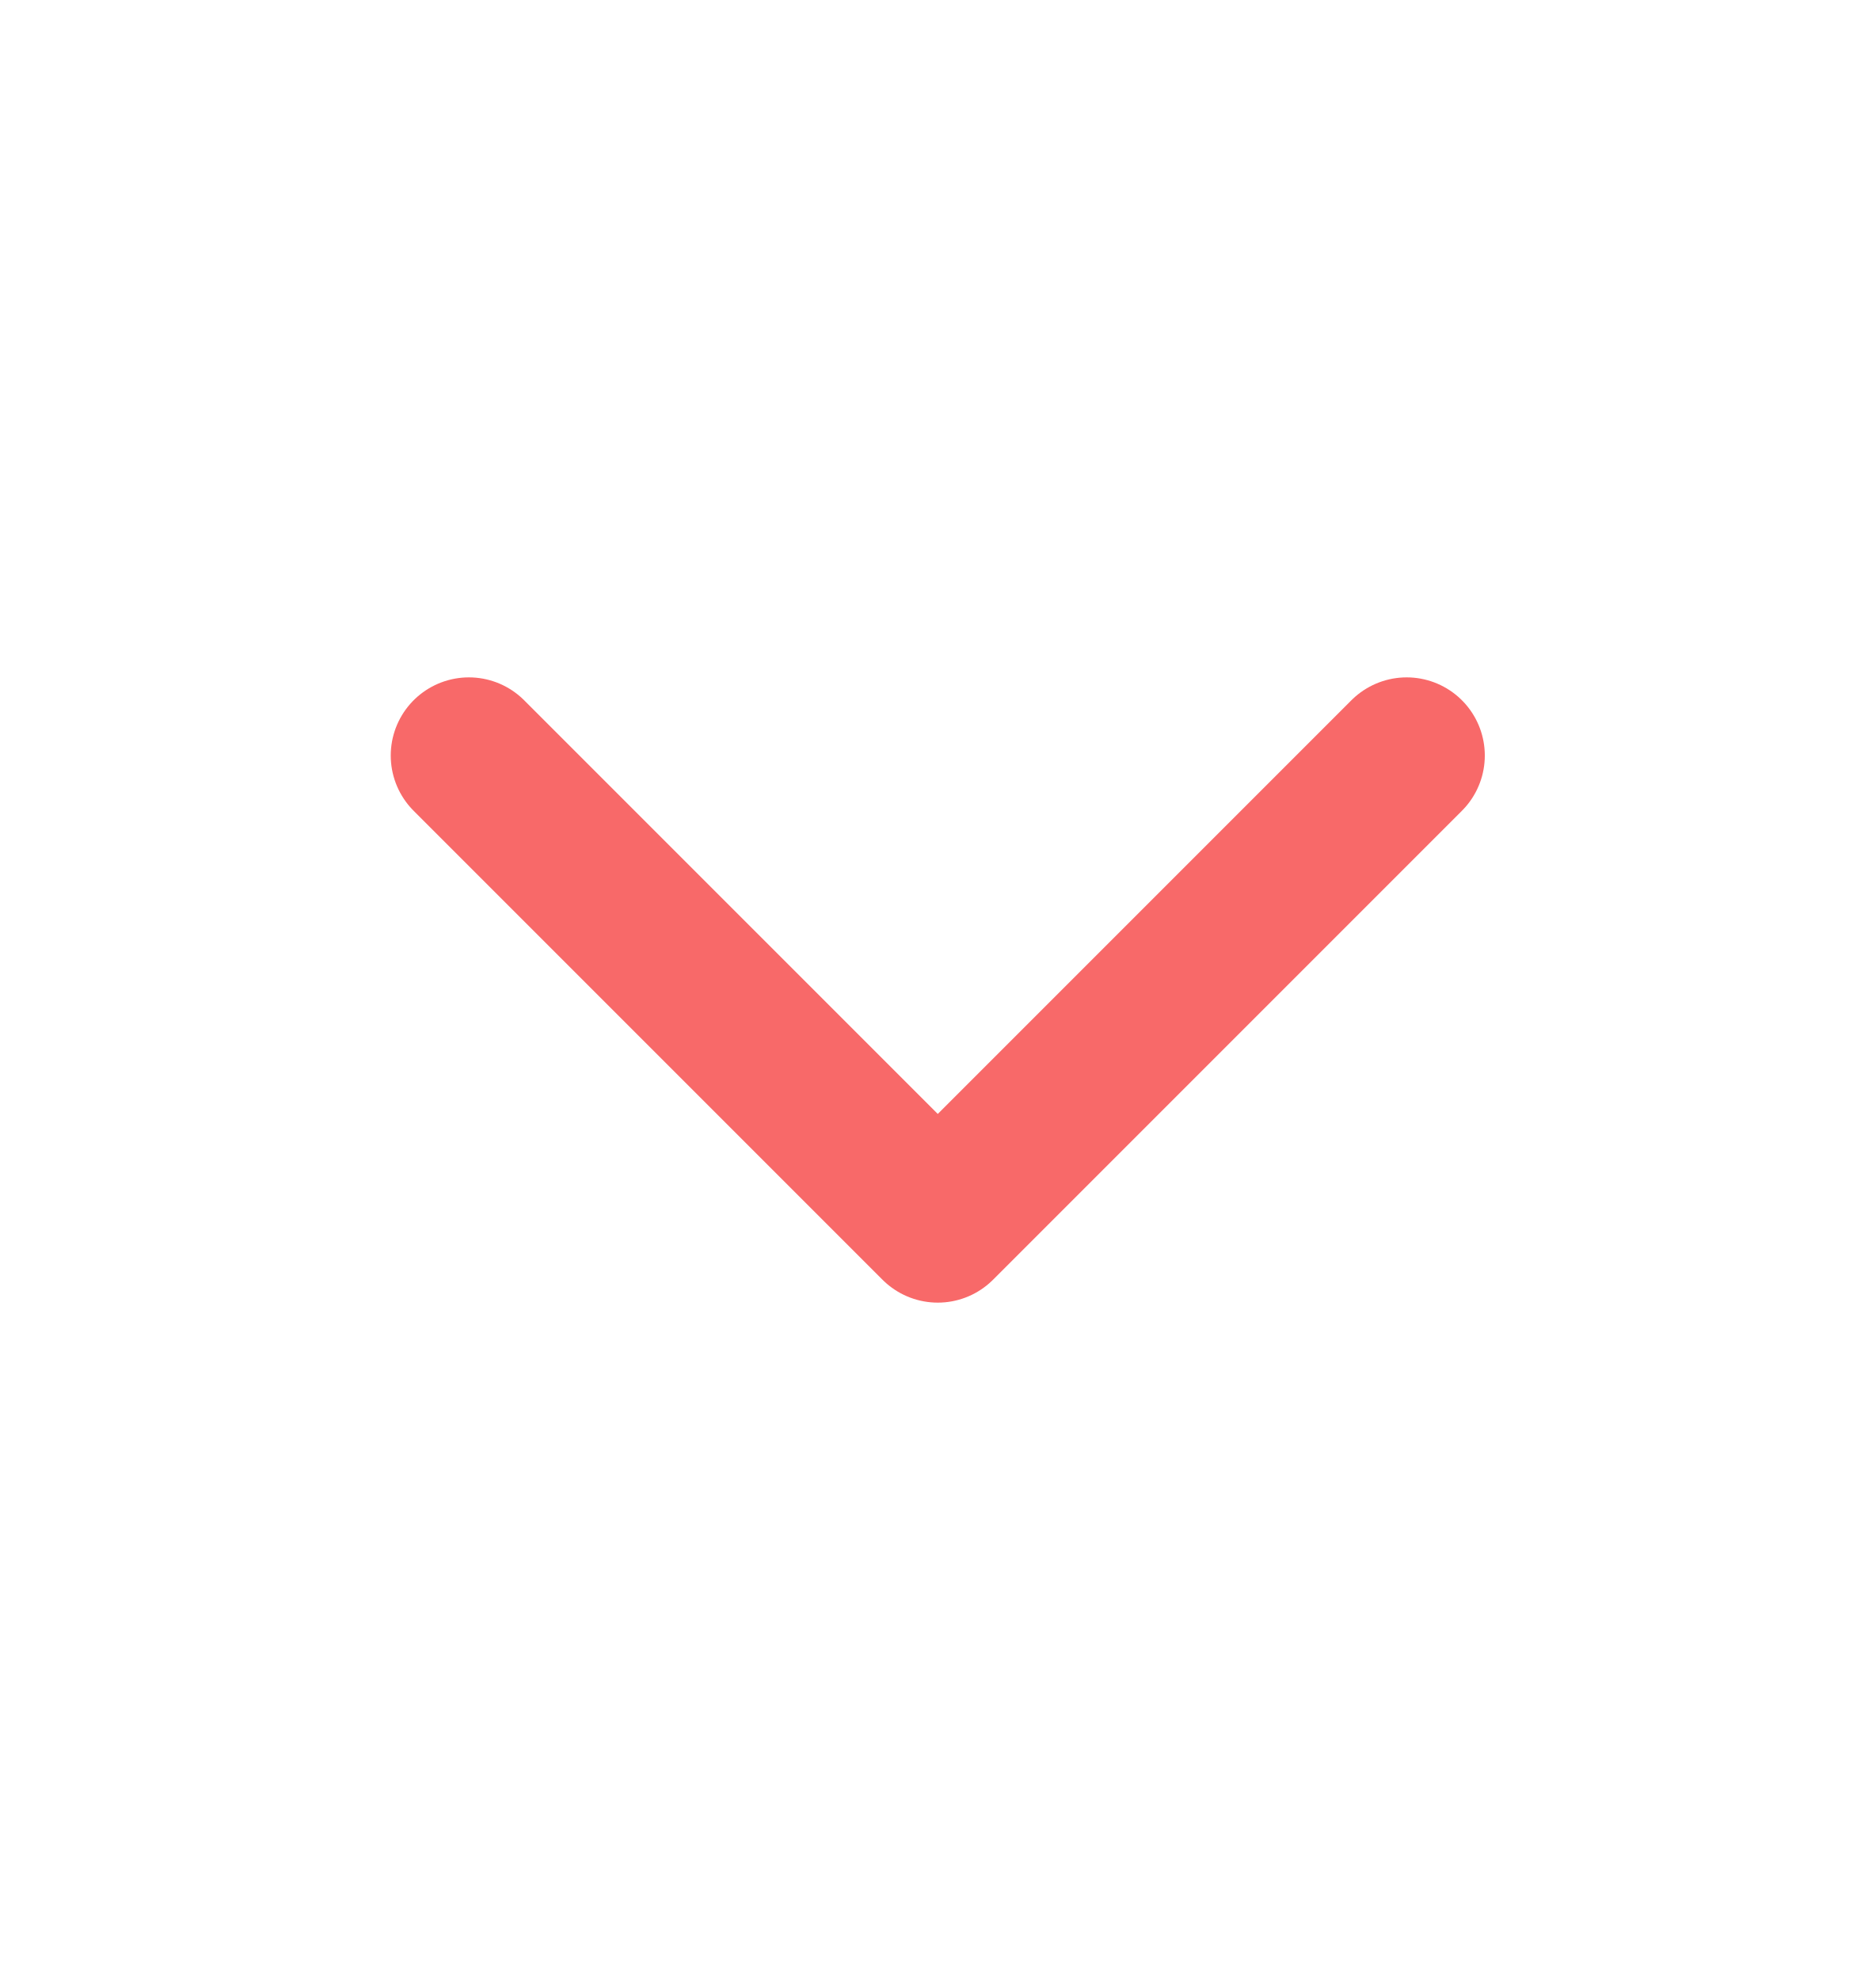
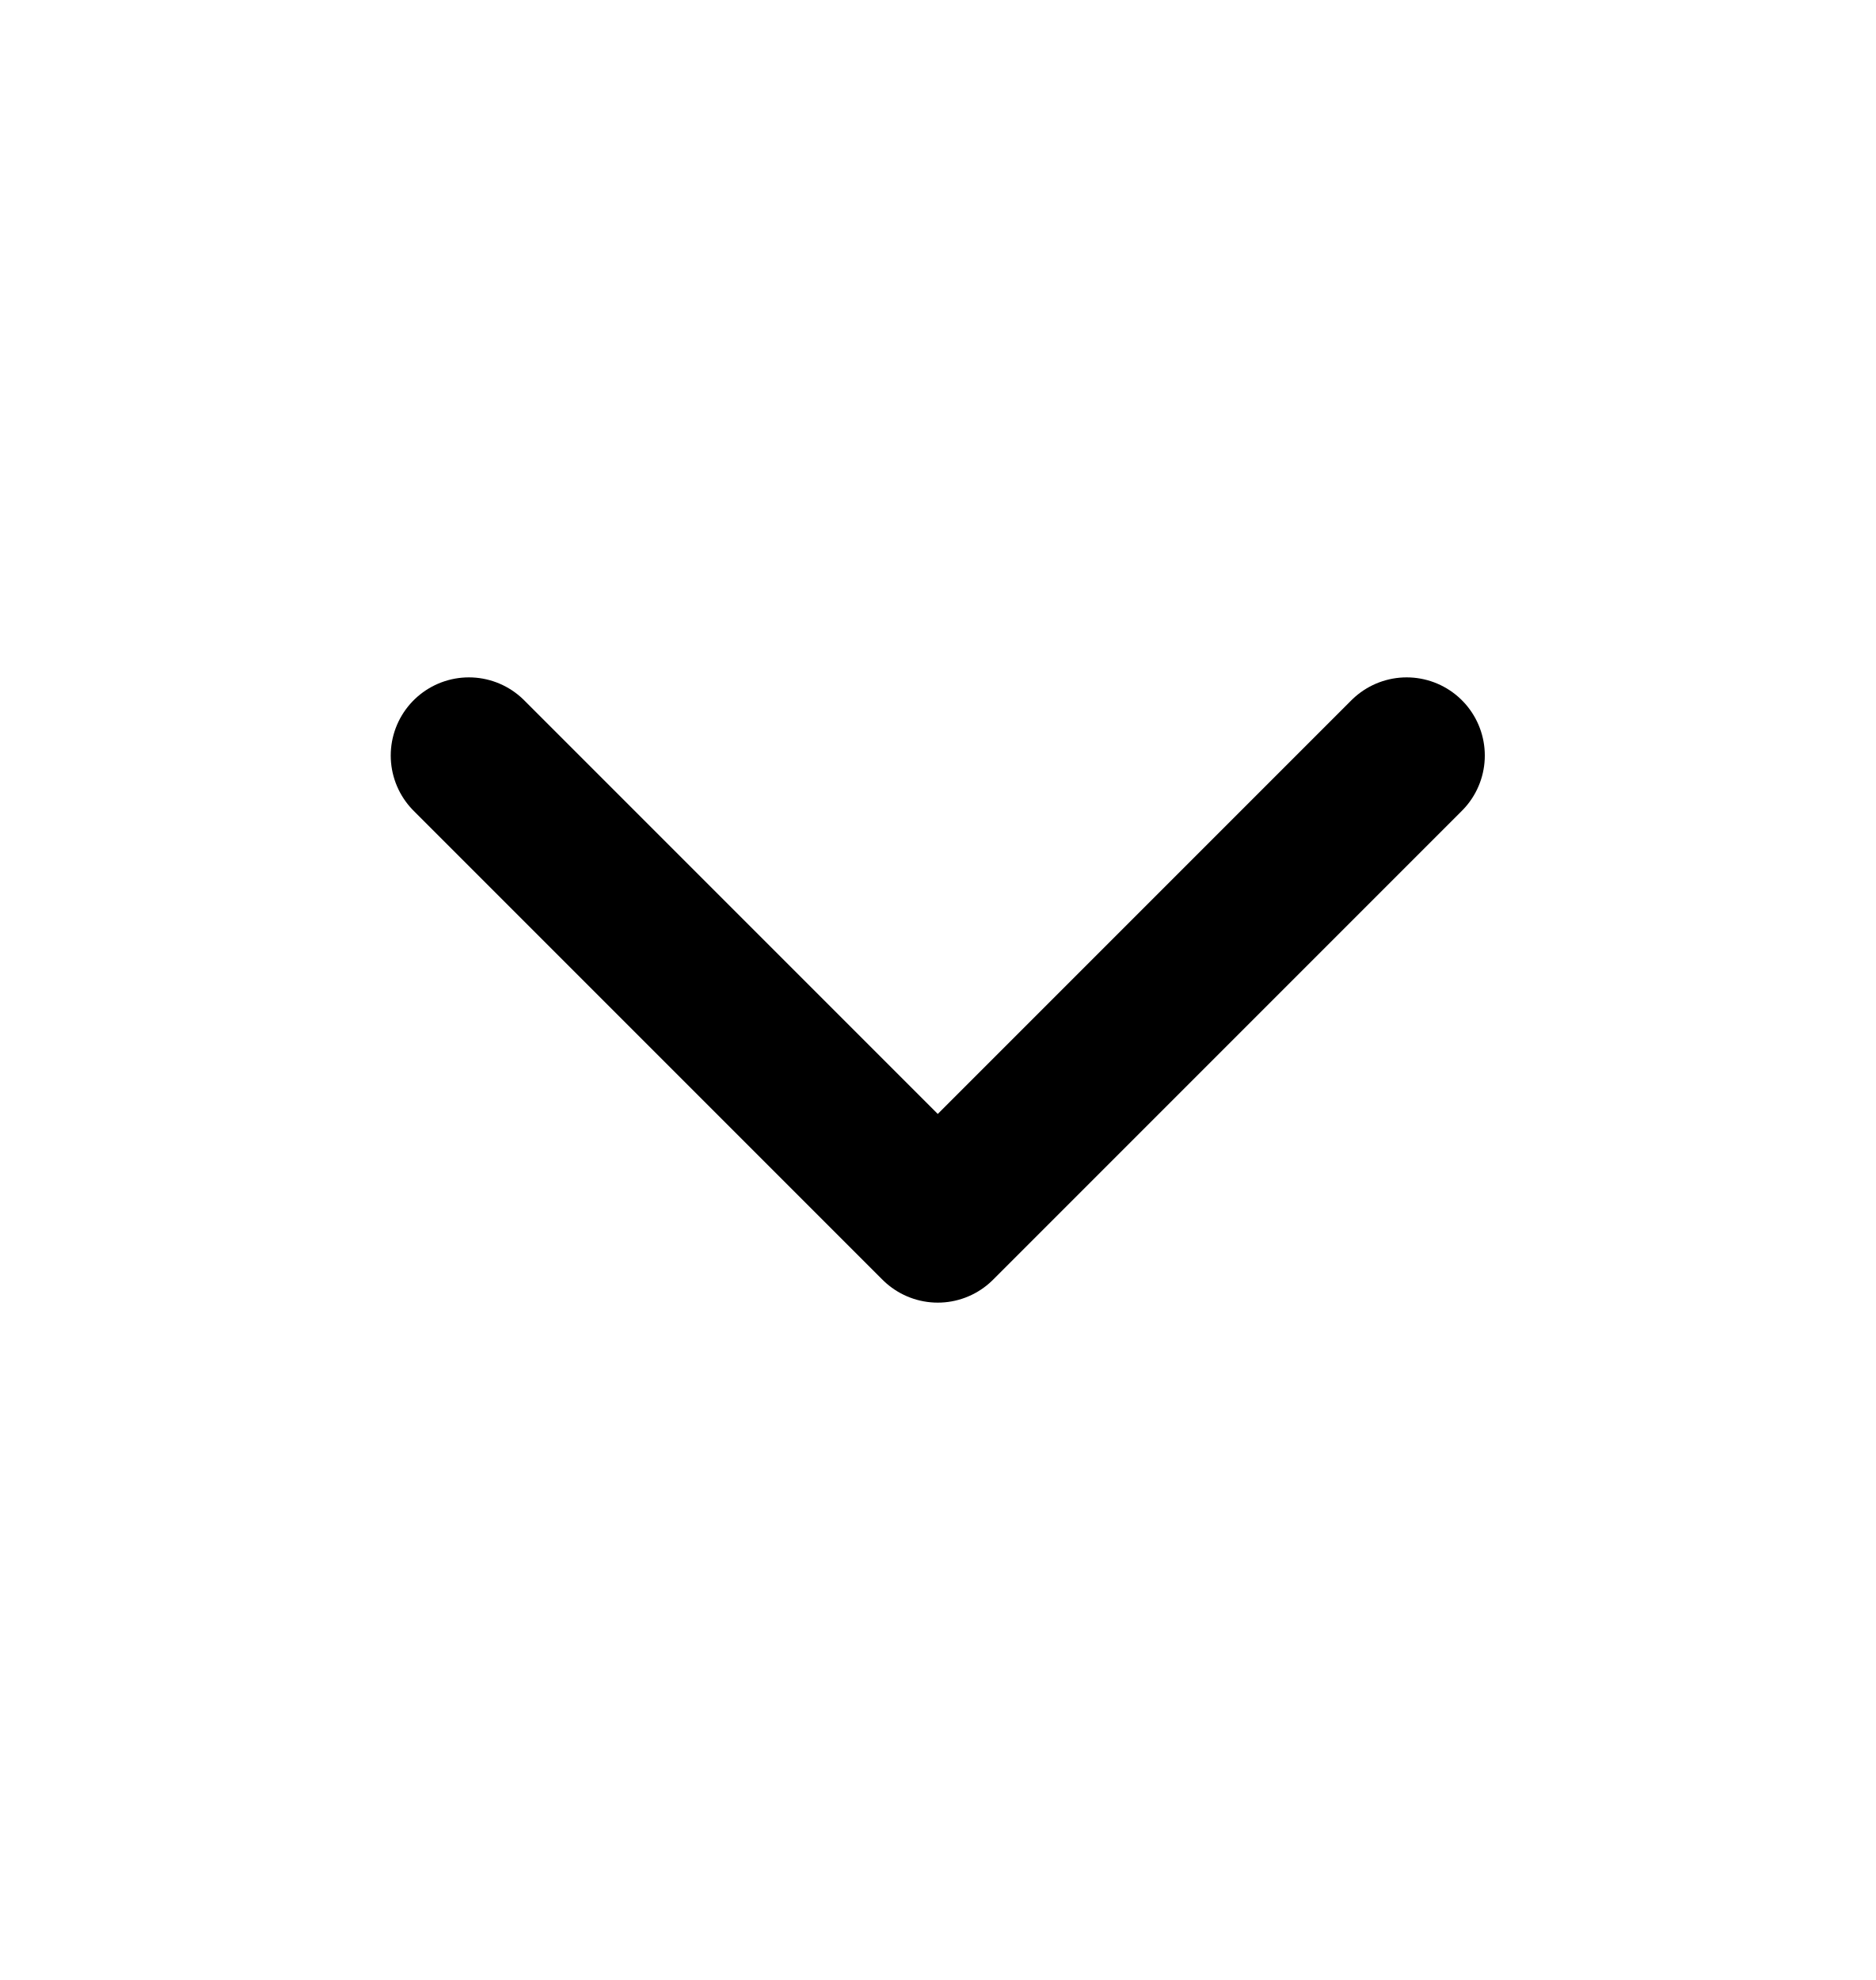
<svg xmlns="http://www.w3.org/2000/svg" width="18" height="19" viewBox="0 0 18 19" fill="none">
-   <path d="M4.5 7.25L9 11.75L13.5 7.25" stroke="#F86969" stroke-width="1.5" stroke-linecap="round" stroke-linejoin="round" />
+   <path d="M4.5 7.25L9 11.75L13.5 7.25" stroke="currentColor" stroke-width="1.5" stroke-linecap="round" stroke-linejoin="round" />
</svg>
